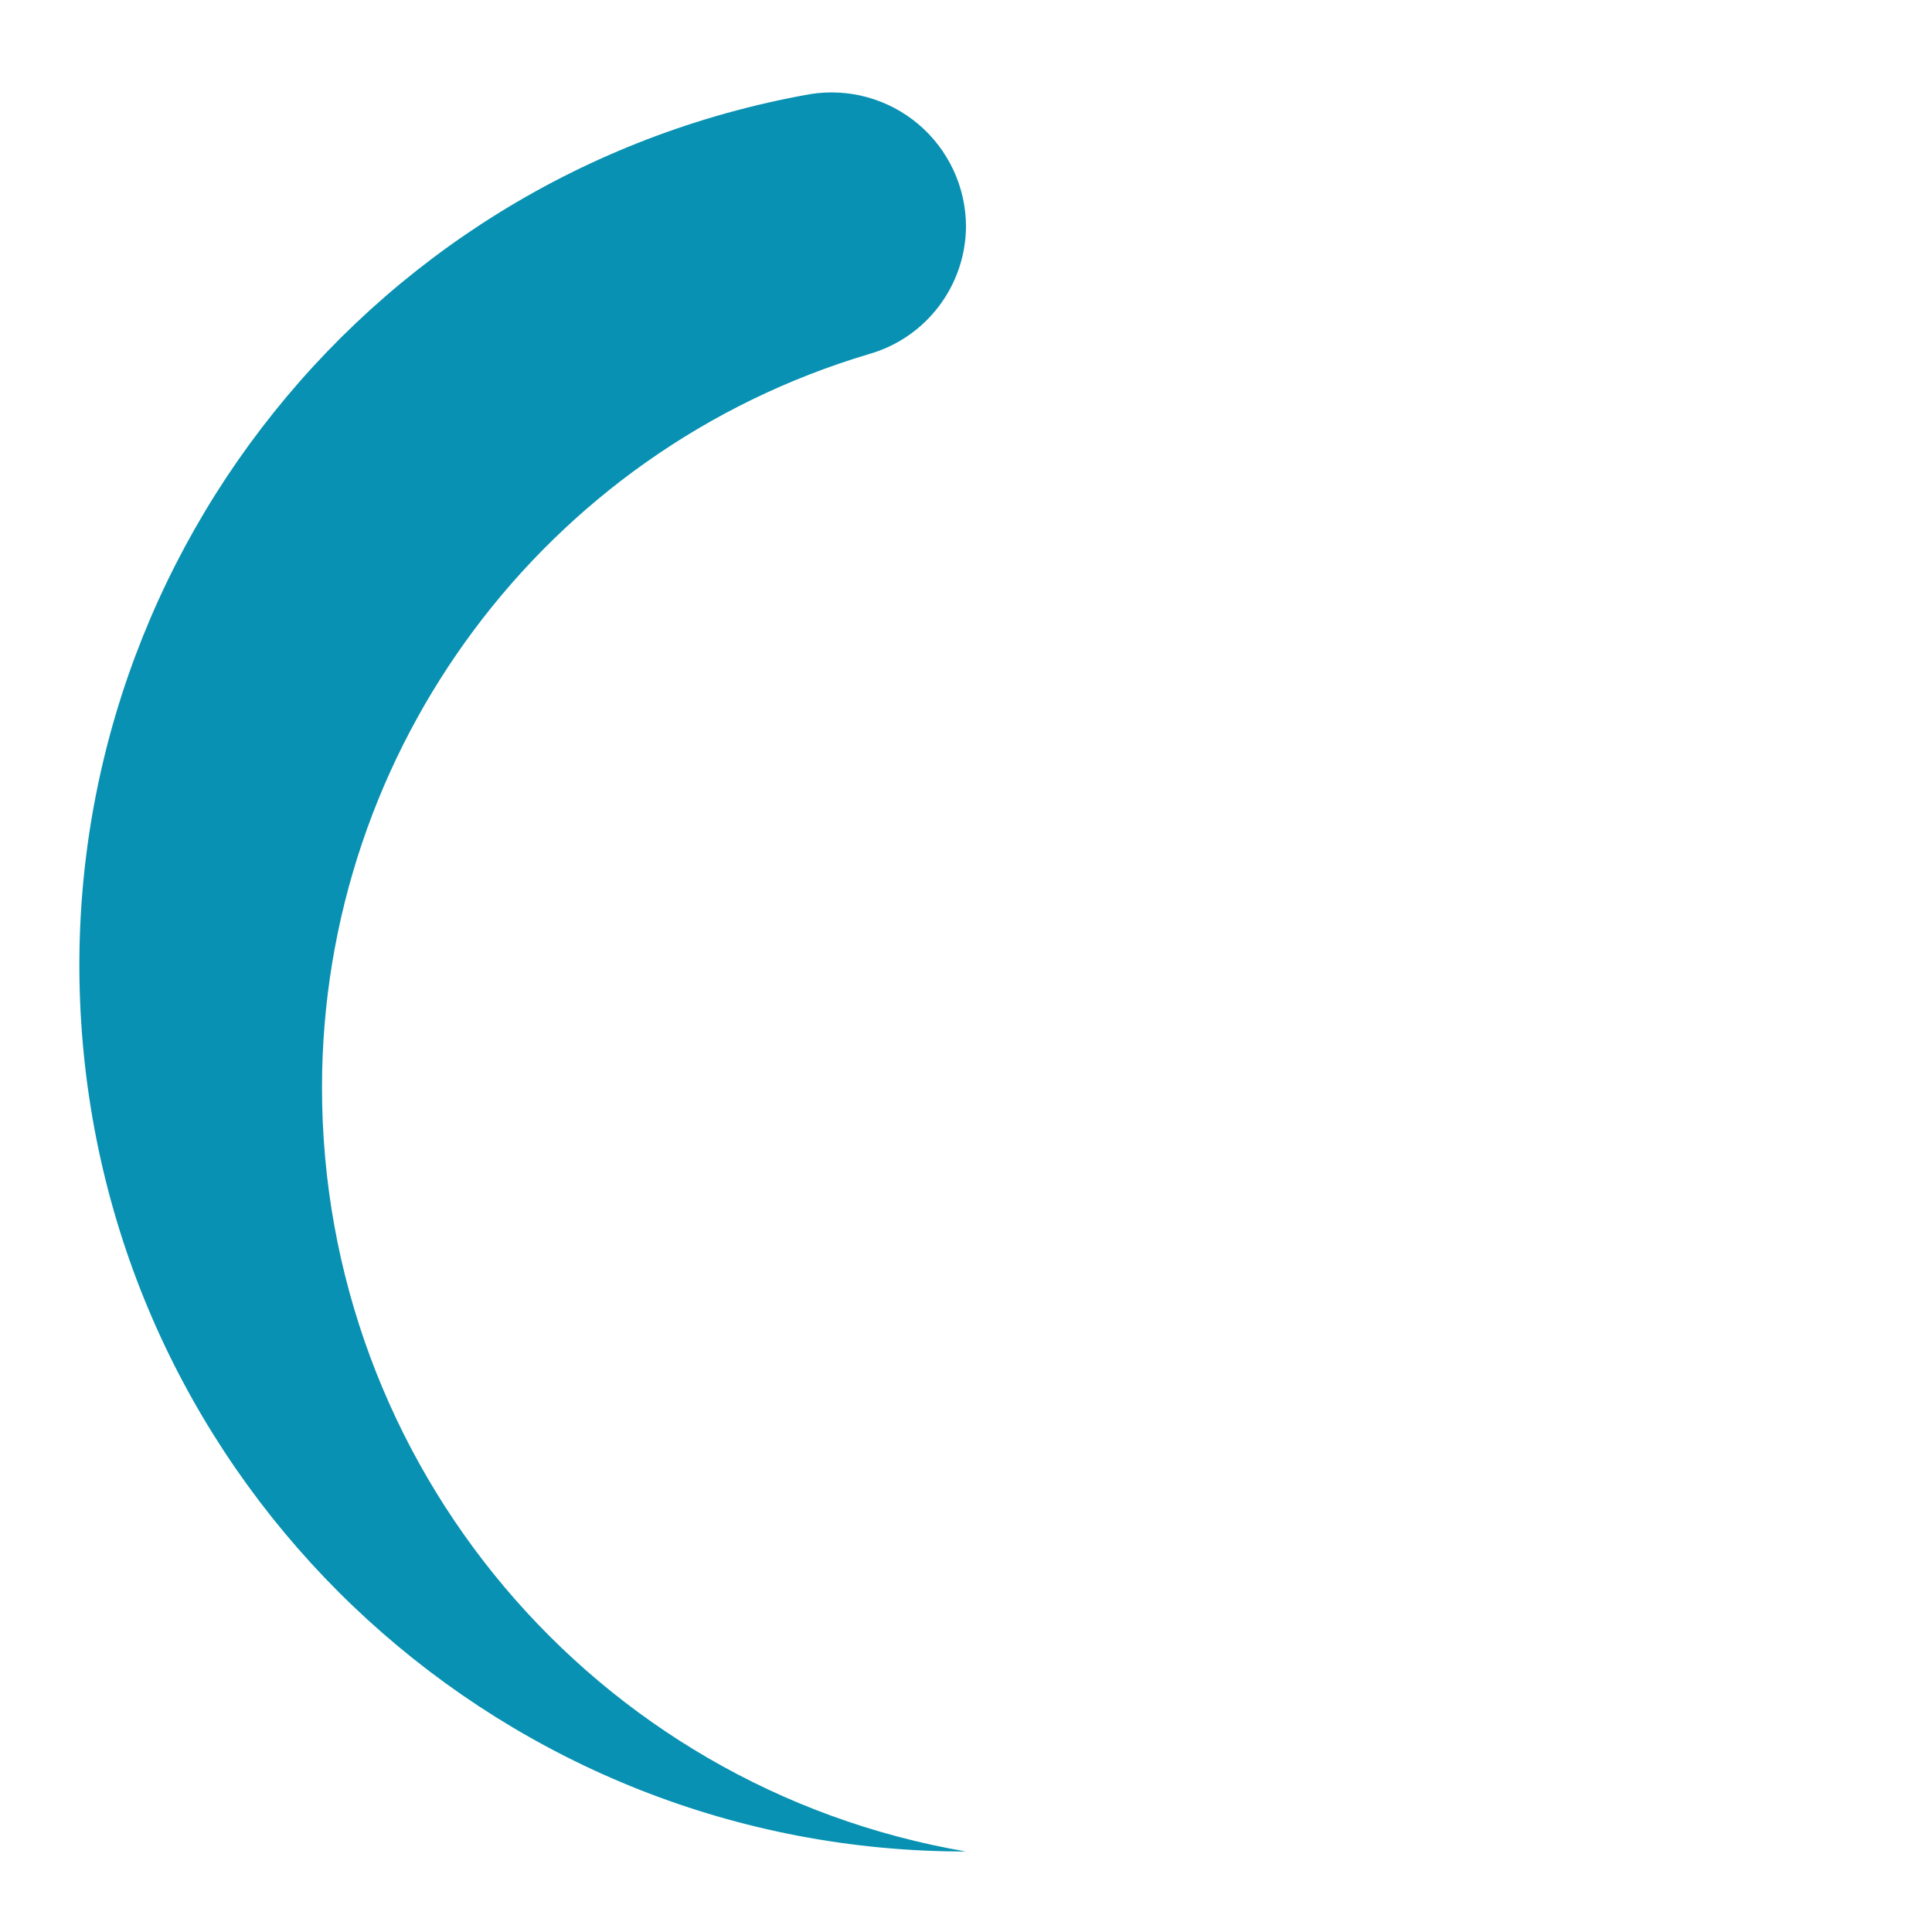
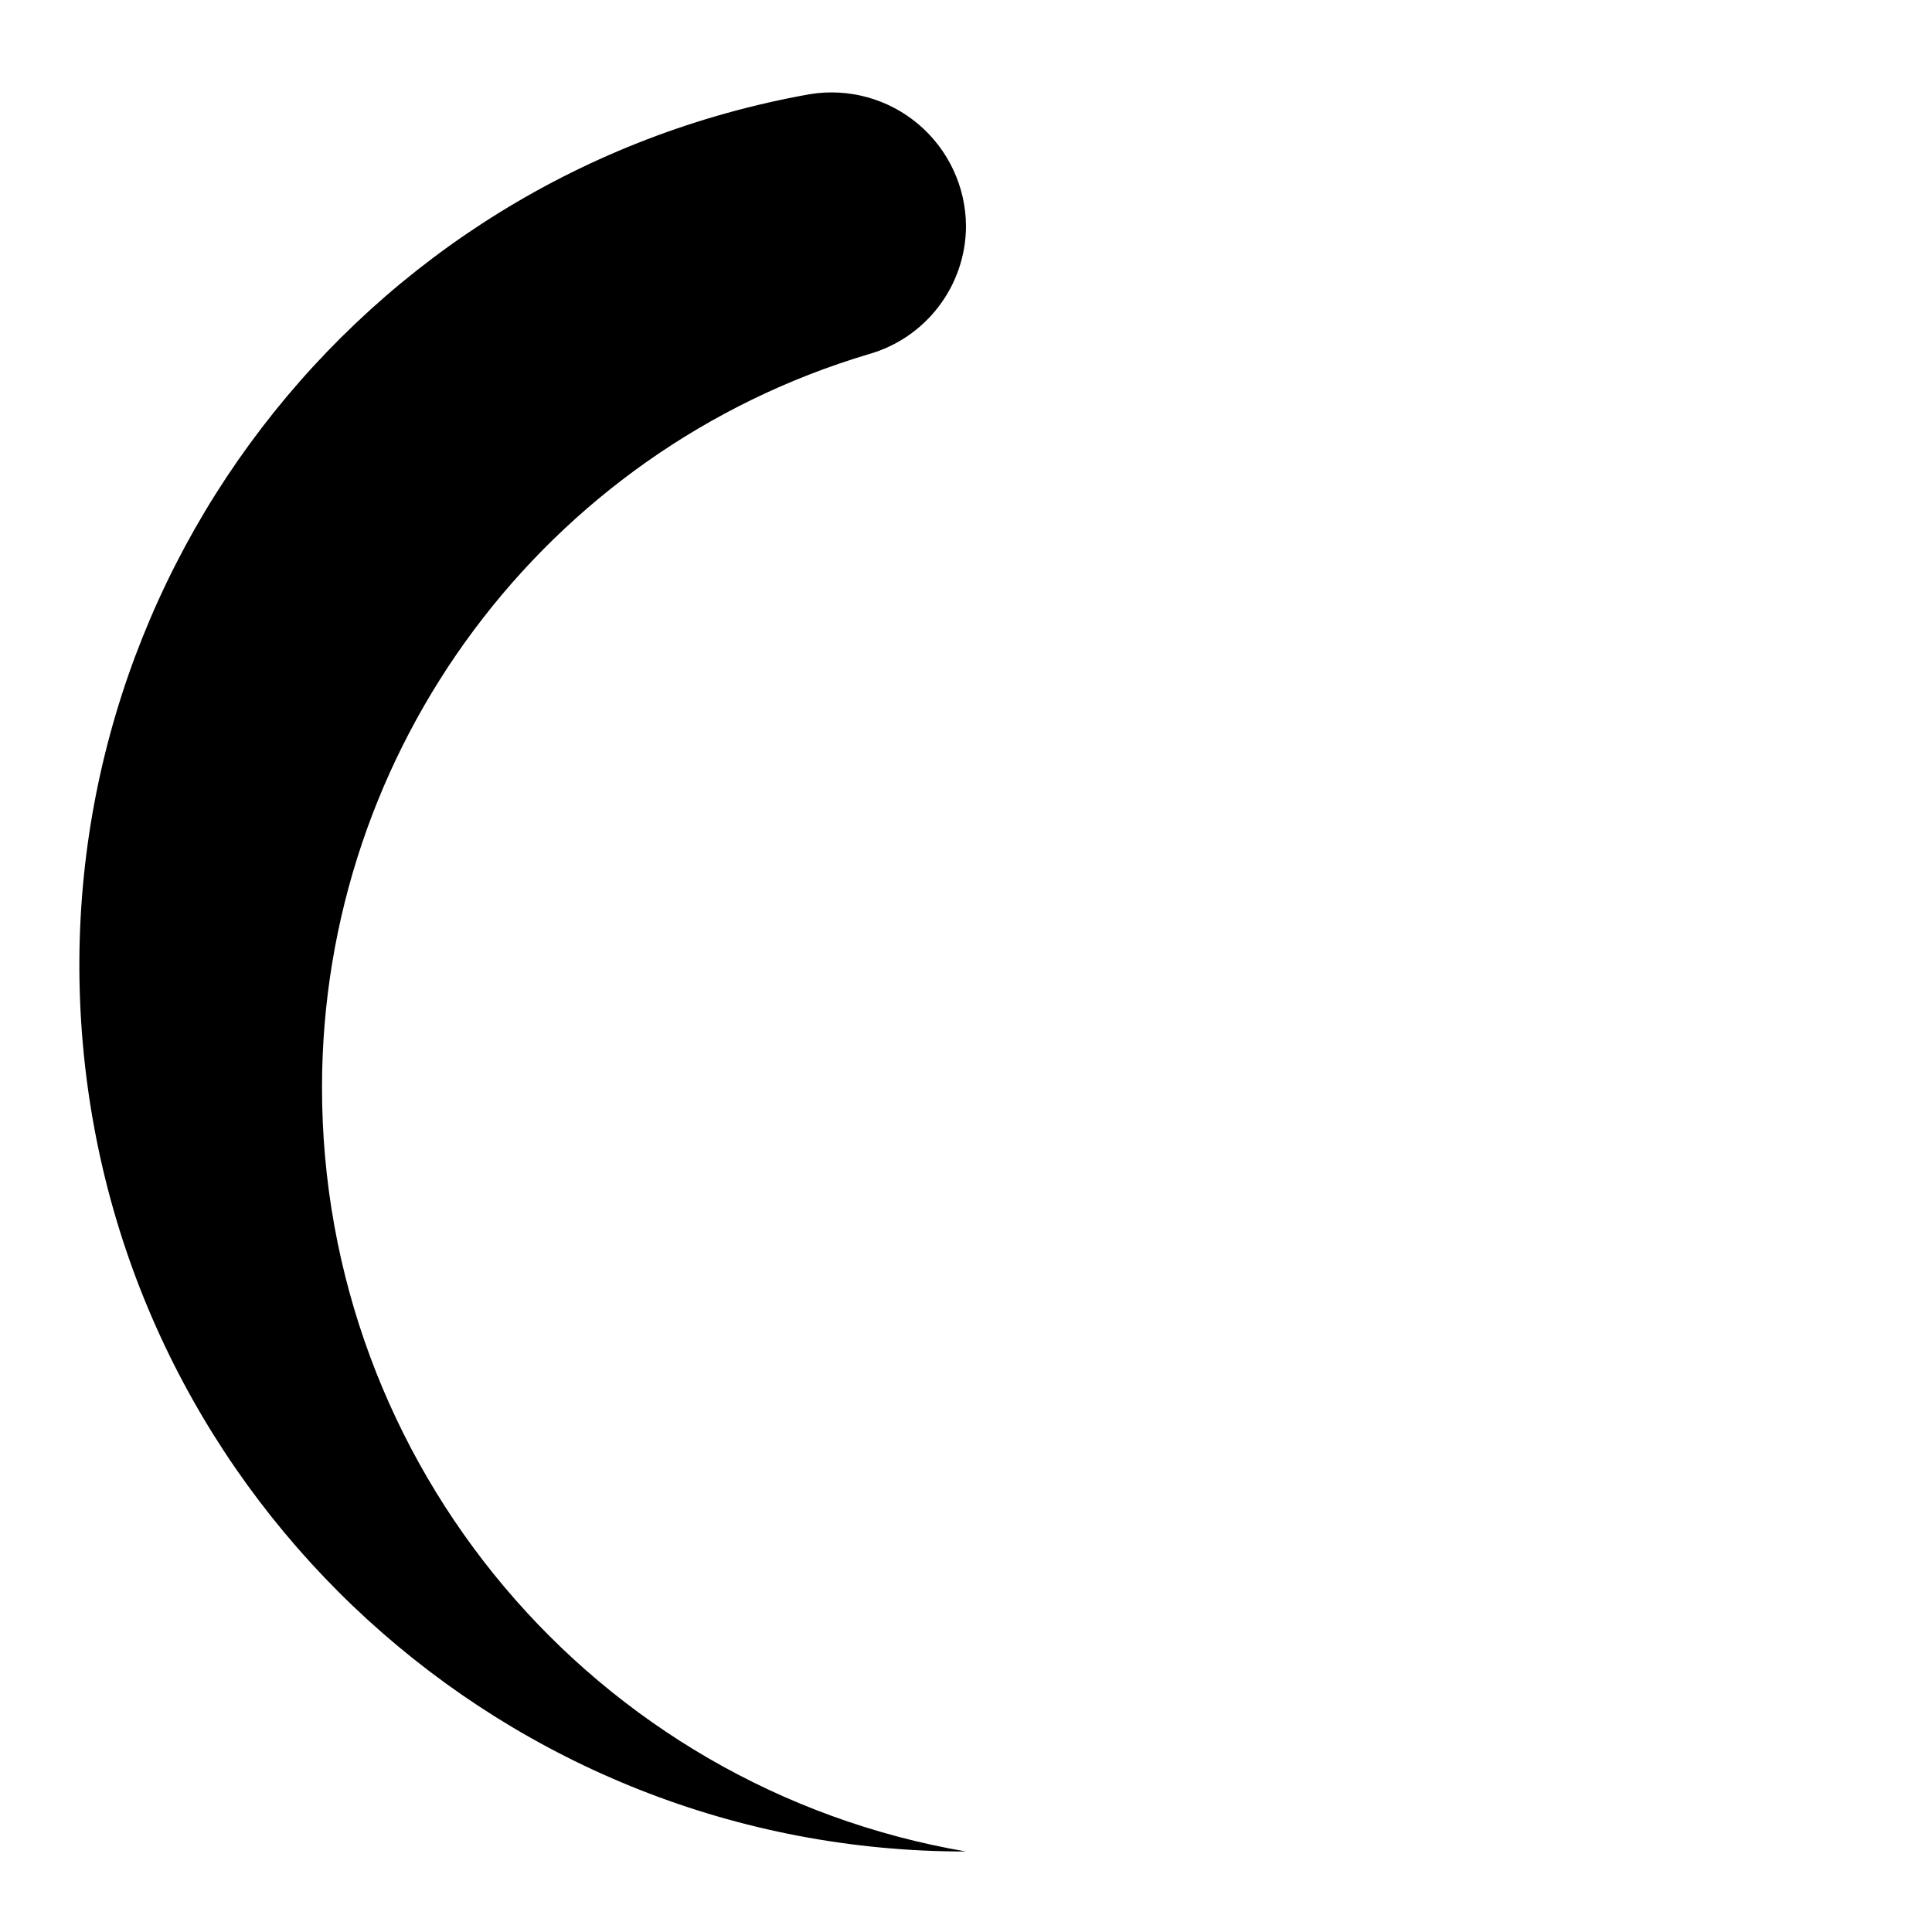
<svg xmlns="http://www.w3.org/2000/svg" width="24" height="24" viewBox="0 0 24 24">
  <style>.spinner_0XTQ{transform-origin:center;animation:spinner_y6GP .75s linear infinite}@keyframes spinner_y6GP{100%{transform:rotate(360deg)}}</style>
-   <path fill="rgb(8 145 178)" class="spinner_0XTQ" d="M12,23a9.63,9.63,0,0,1-8-9.5,9.51,9.51,0,0,1,6.79-9.1A1.66,1.66,0,0,0,12,2.81h0a1.67,1.67,0,0,0-1.94-1.64A11,11,0,0,0,12,23Z" />
+   <path fill="rgb(0 0 0)" class="spinner_0XTQ" d="M12,23a9.63,9.63,0,0,1-8-9.5,9.51,9.51,0,0,1,6.79-9.1A1.66,1.66,0,0,0,12,2.81h0a1.67,1.67,0,0,0-1.94-1.64A11,11,0,0,0,12,23Z" />
</svg>
